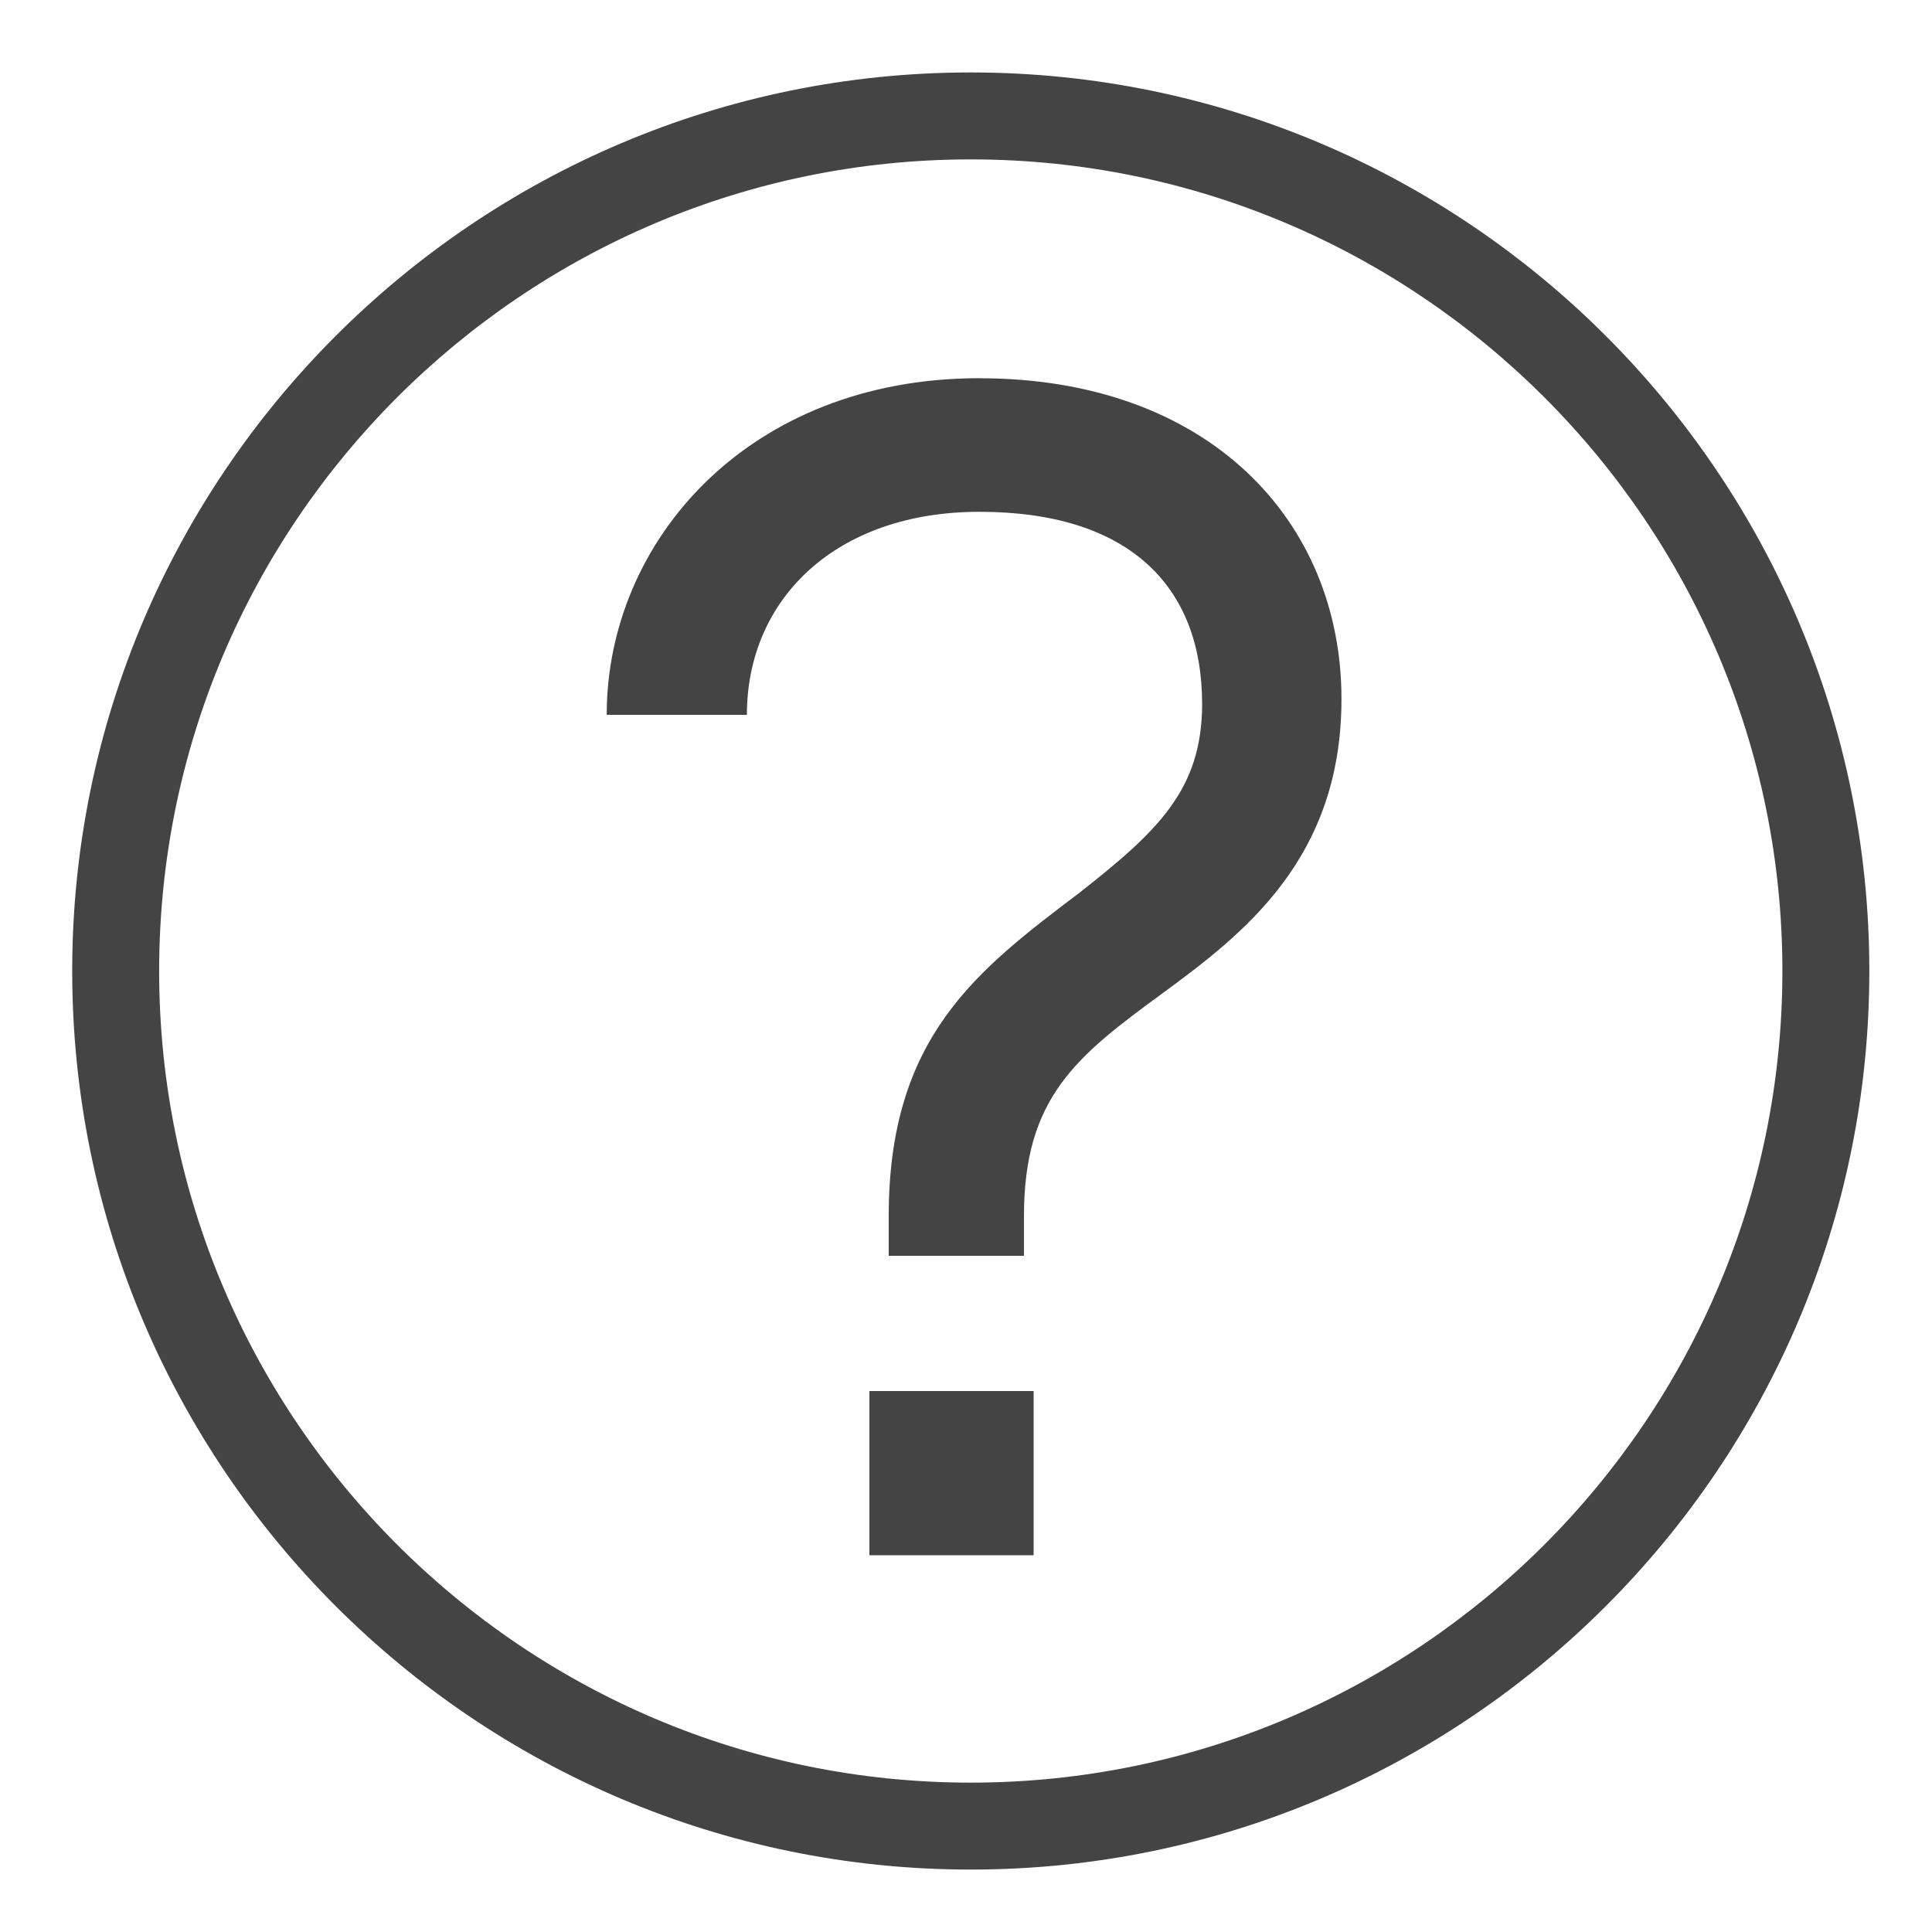
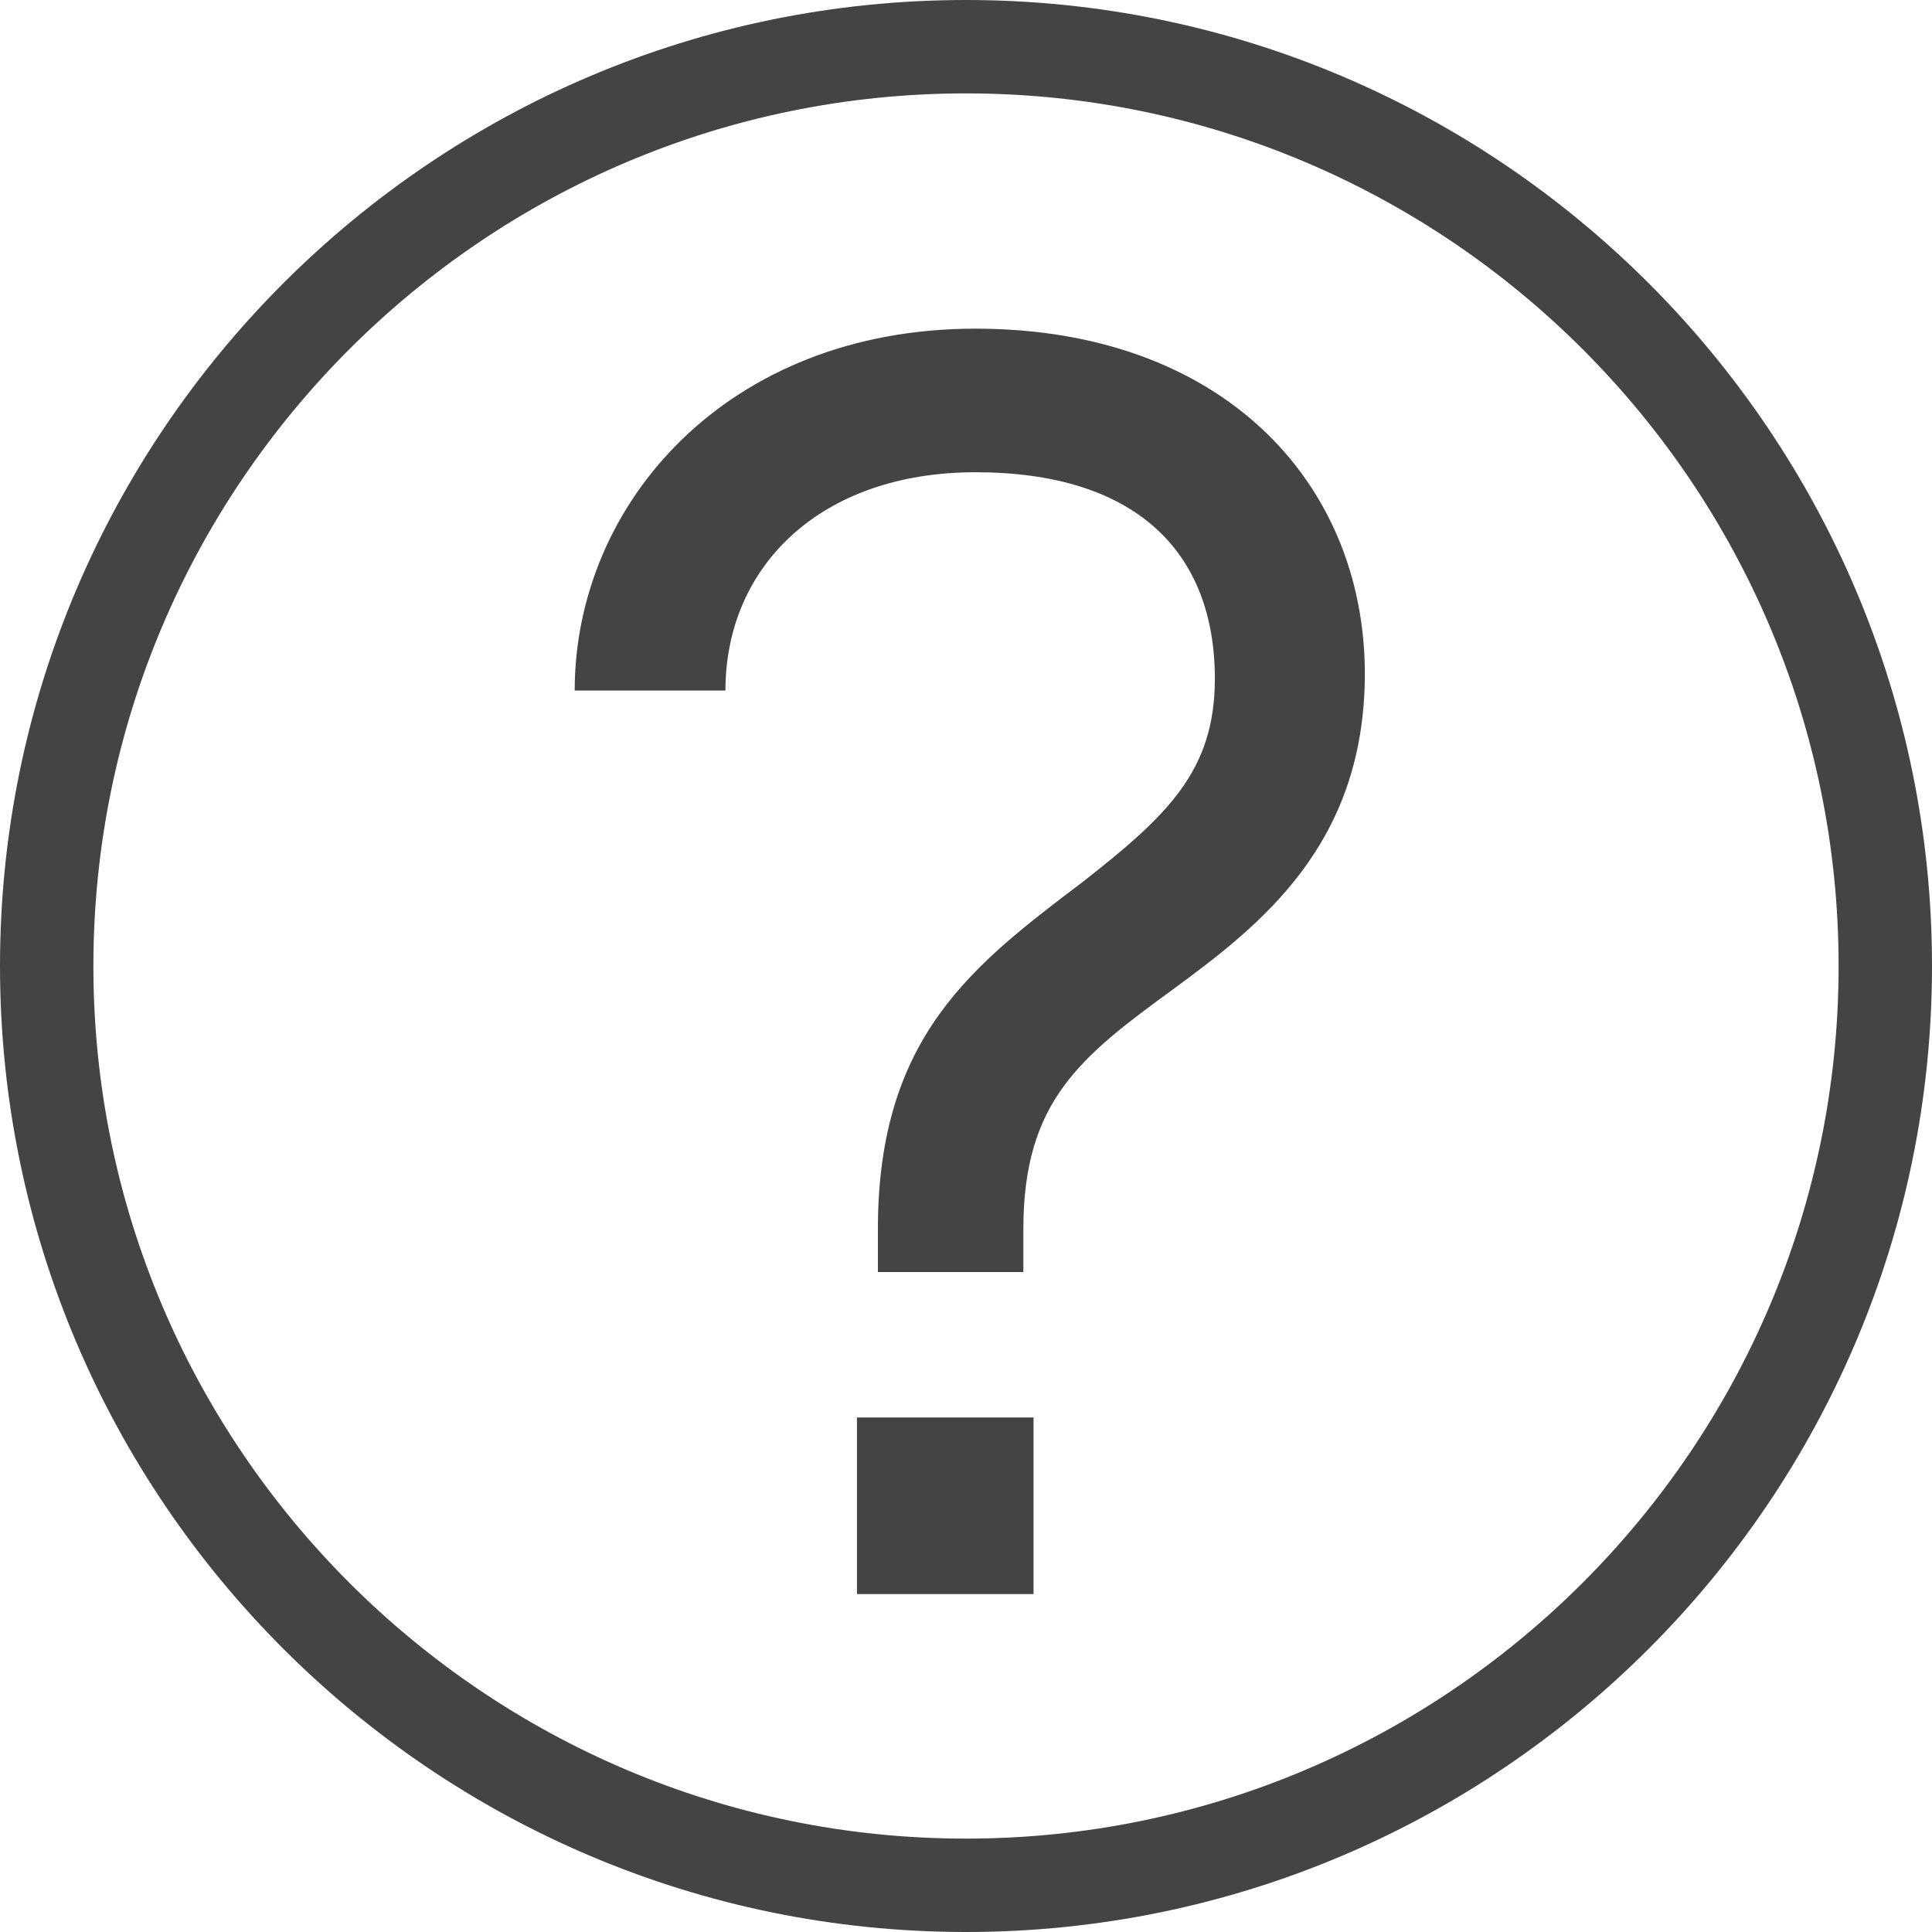
- <svg xmlns="http://www.w3.org/2000/svg" version="1.1" width="32" height="32" viewBox="0 0 32 32">
-   <path fill="#444444" d="M16.079 1.2c-8.206 0-14.883 6.676-14.883 14.883s6.676 14.883 14.883 14.883c8.207 0 14.883-6.676 14.883-14.883s-6.677-14.883-14.883-14.883zM16.079 29.526c-7.412 0-13.443-6.030-13.443-13.443s6.030-13.443 13.443-13.443c7.412 0 13.443 6.030 13.443 13.443s-6.031 13.443-13.443 13.443z" />
-   <path fill="#444444" d="M16.223 6.264c-3.825 0-6.174 2.696-6.174 5.576h2.322c0-1.92 1.475-3.363 3.852-3.363 2.459 0 3.688 1.215 3.688 3.182 0 1.42-0.738 2.11-2.022 3.12-1.694 1.284-3.169 2.383-3.169 5.361v0.66h2.24v-0.66c0-1.967 0.875-2.65 2.295-3.688 1.339-0.984 2.964-2.225 2.964-4.875 0-2.95-2.199-5.312-5.996-5.312z" />
-   <path fill="#444444" d="M14.4 23.040h2.72v2.72h-2.72v-2.72z" />
+ <svg xmlns="http://www.w3.org/2000/svg" version="1.1" id="Calque_1" x="0px" y="0px" viewBox="0 0 1024 1024" enable-background="new 0 0 1024 1024" xml:space="preserve">
+   <path fill="#444444" d="M512,0C229.7,0,0,229.7,0,512s229.7,512,512,512s512-229.7,512-512S794.3,0,512,0z M512,974.5  C257,974.5,49.5,767,49.5,512S257,49.5,512,49.5C767,49.5,974.5,257,974.5,512S767,974.5,512,974.5z" />
+   <path fill="#444444" d="M517,174.2c-131.6,0-212.4,92.7-212.4,191.8h79.9c0-66.1,50.7-115.7,132.5-115.7  c84.6,0,126.9,41.8,126.9,109.5c0,48.9-25.4,72.6-69.6,107.3c-58.3,44.2-109,82-109,184.4v22.7h77.1v-22.7  c0-67.7,30.1-91.2,79-126.9c46.1-33.9,102-76.5,102-167.7C723.2,255.5,647.6,174.2,517,174.2L517,174.2z" />
+   <path fill="#444444" d="M454.2,751.3h93.6v93.6h-93.6C454.2,844.9,454.2,751.3,454.2,751.3z" />
</svg>
